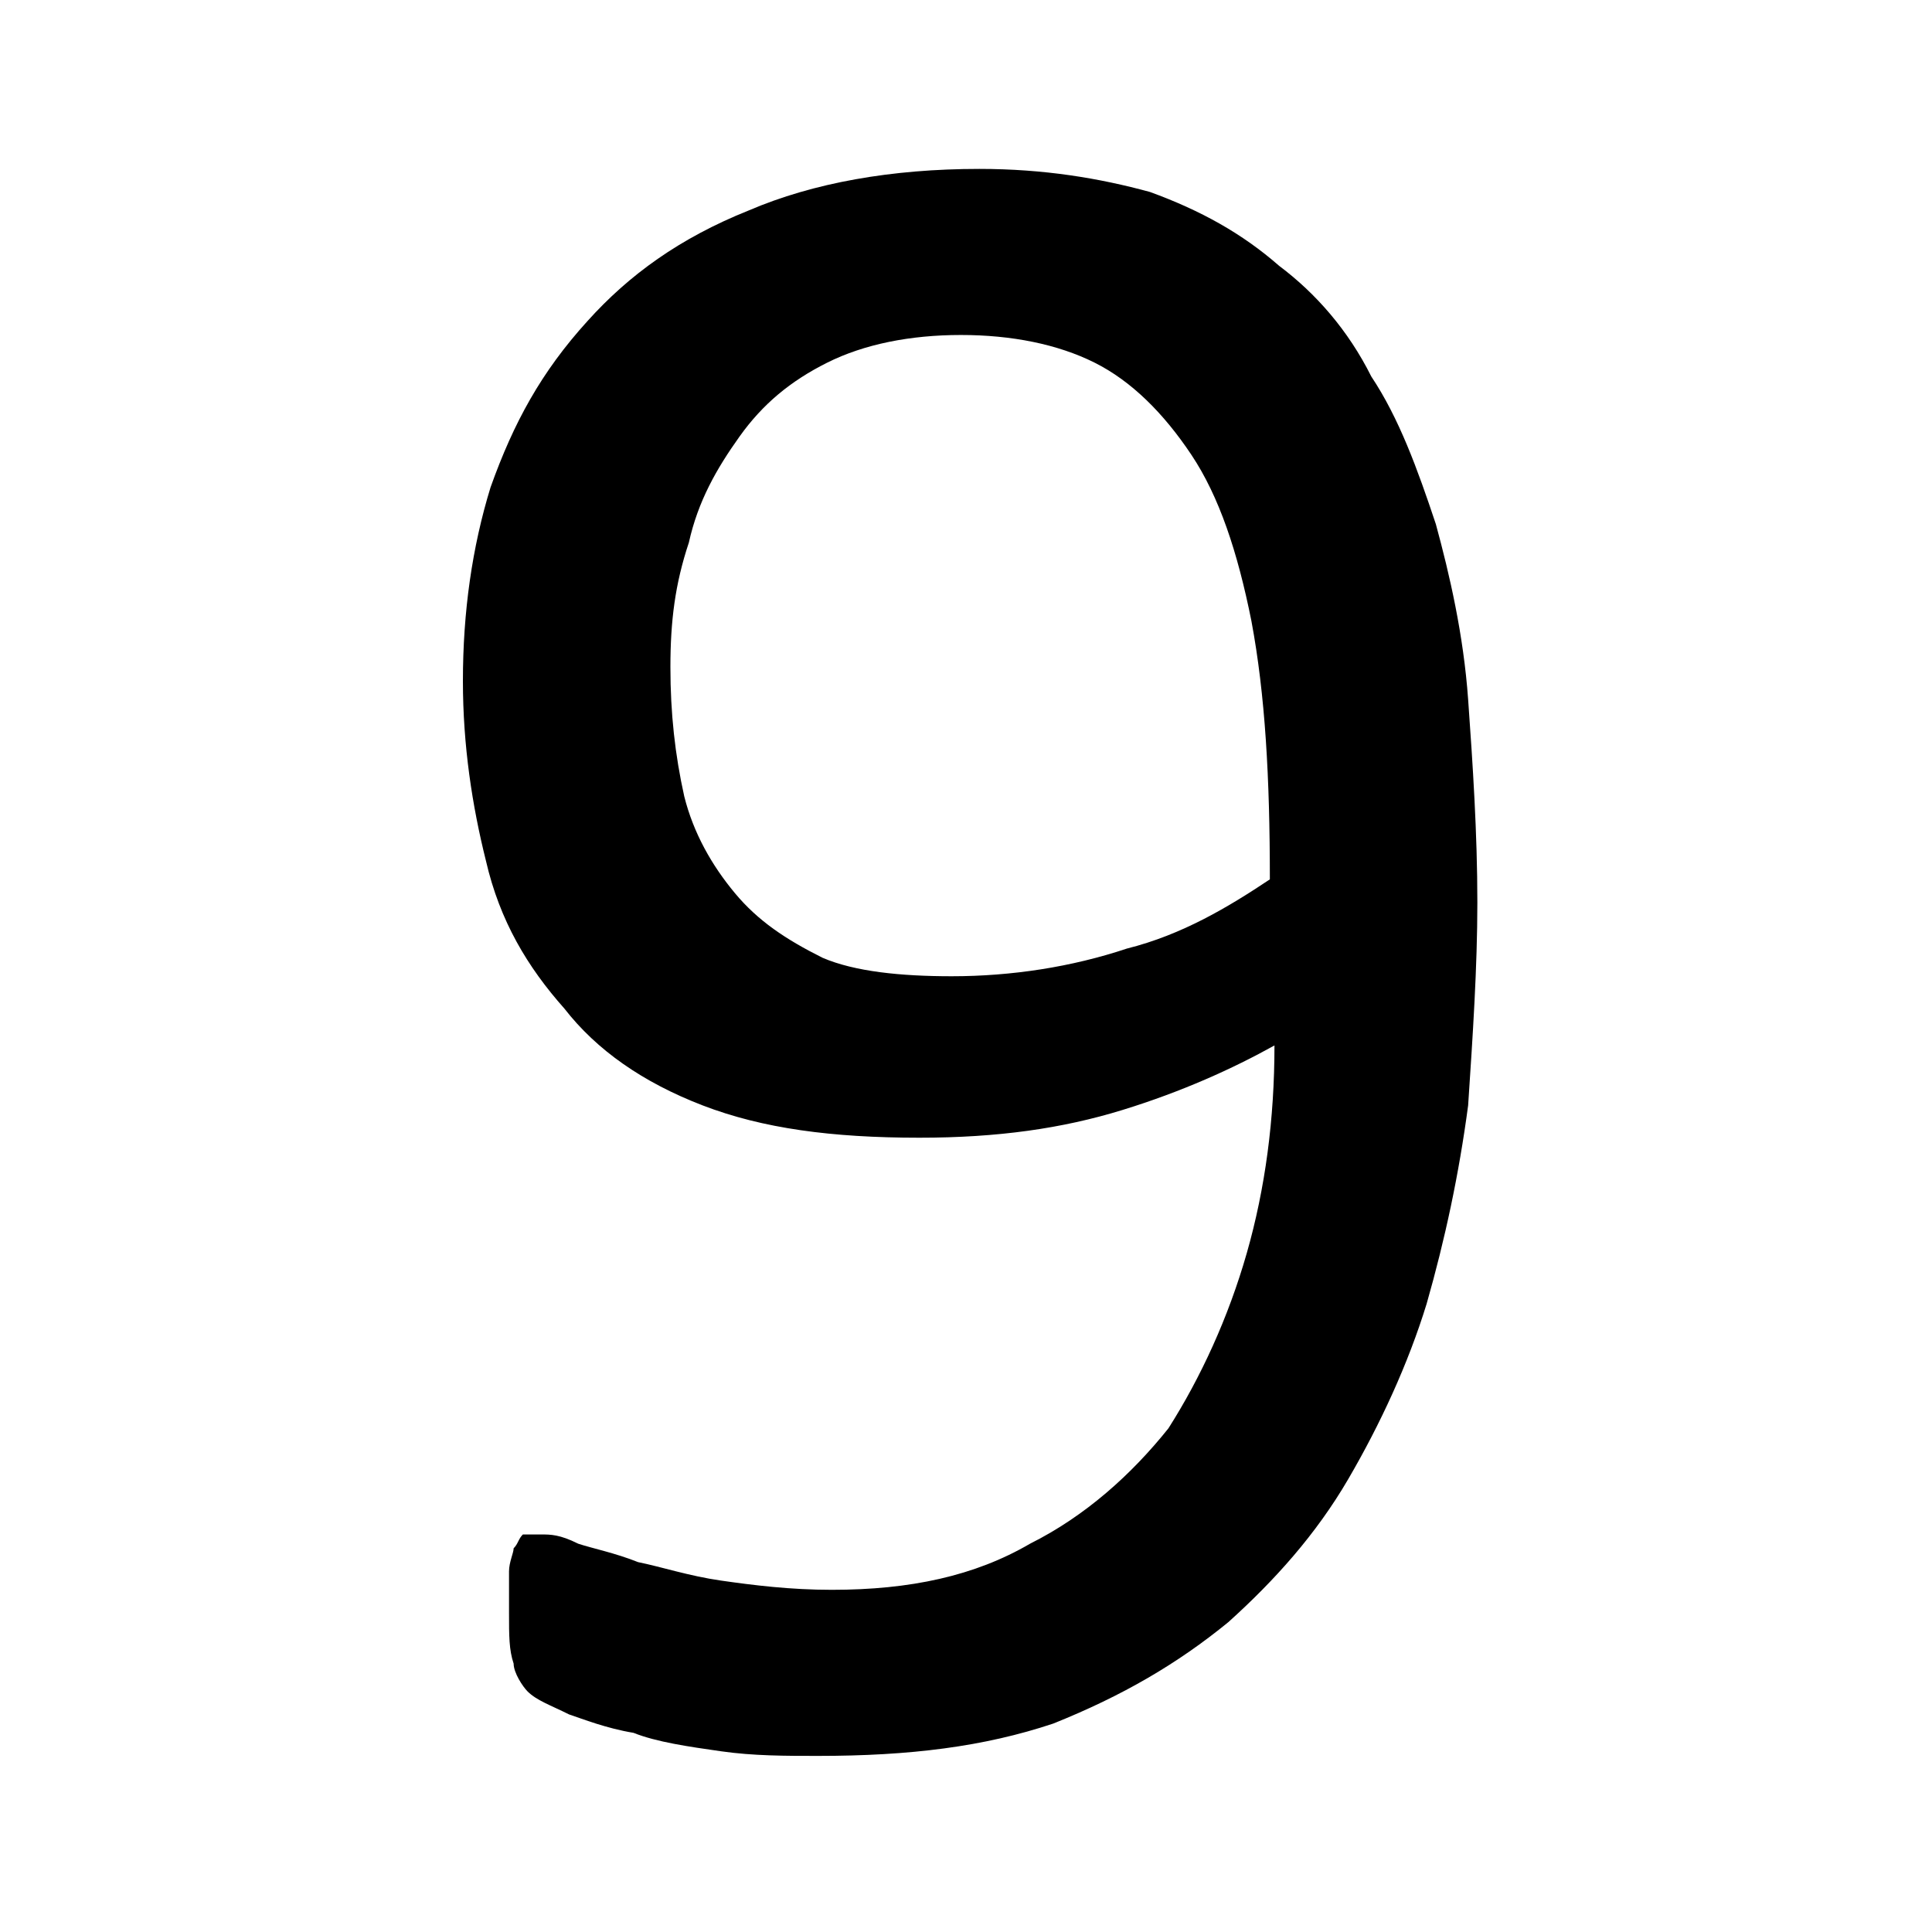
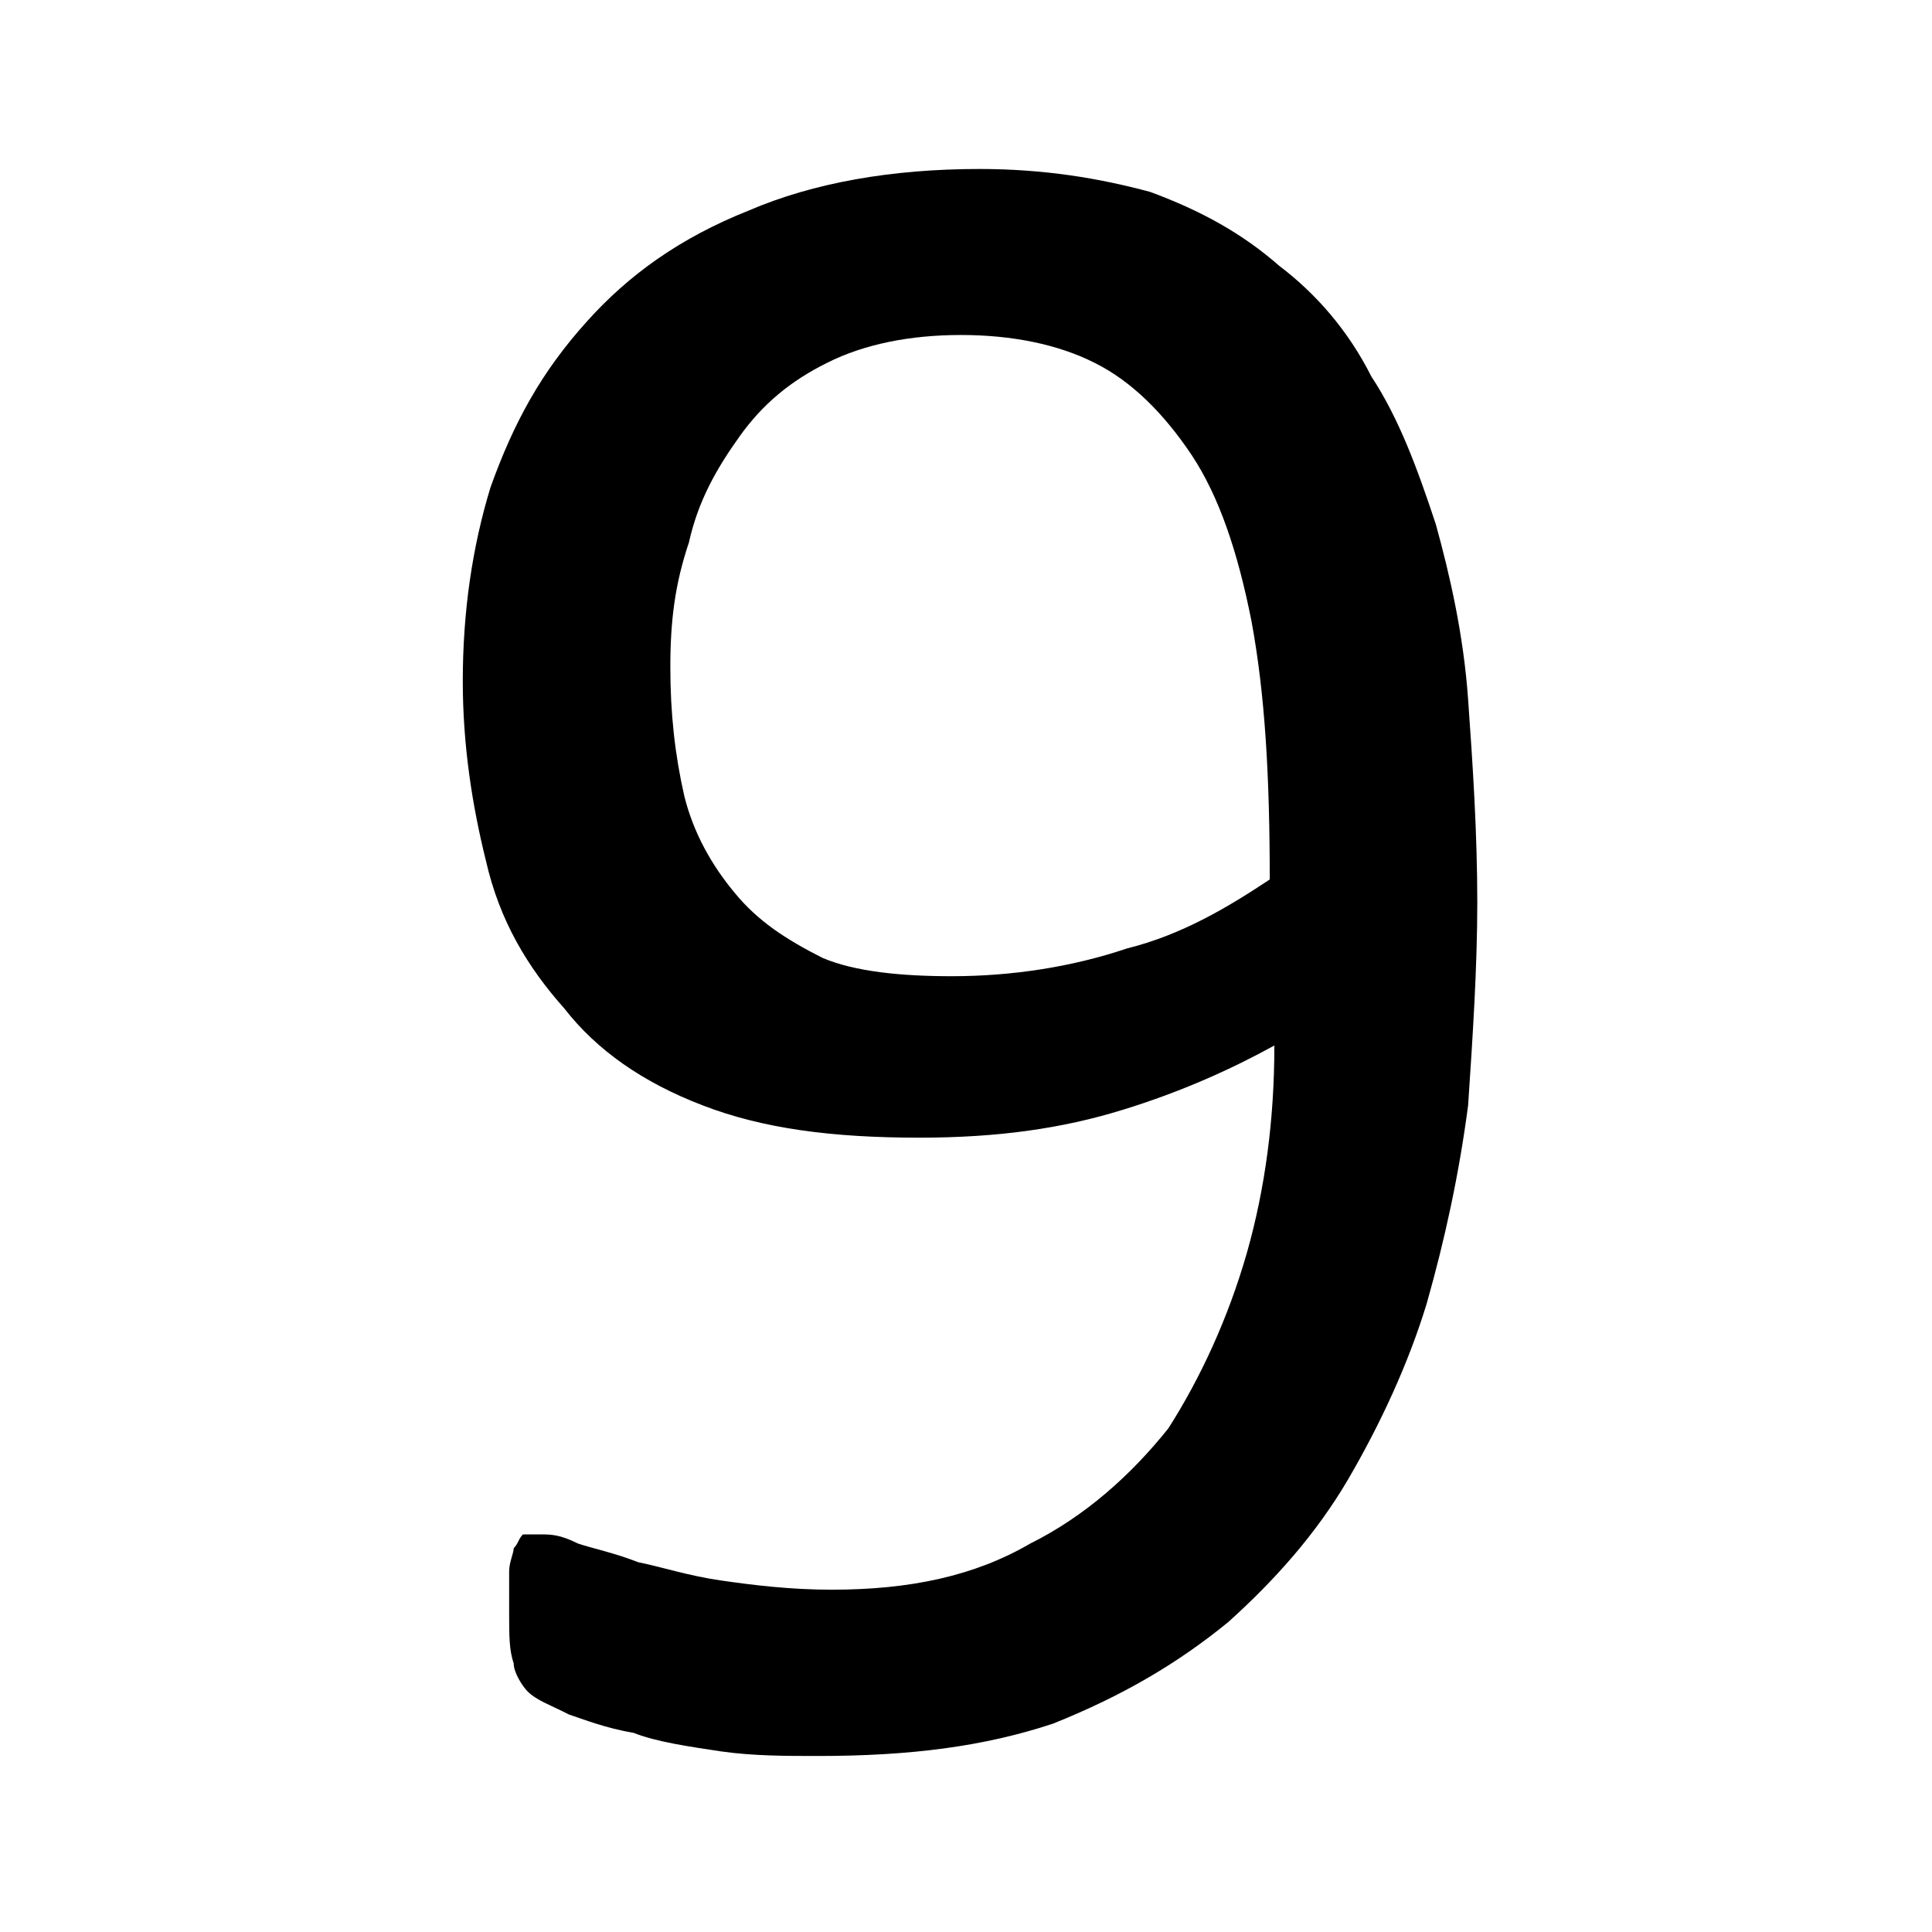
- <svg xmlns="http://www.w3.org/2000/svg" width="100%" height="100%" viewBox="0 0 28 28" version="1.1" xml:space="preserve" style="fill-rule:evenodd;clip-rule:evenodd;stroke-linejoin:round;stroke-miterlimit:2;">
-   <g transform="matrix(0.0668276,0,0,0.0668605,-13.5399,-13.6655)">
-     <g id="CorelEMF">
-       <g id="CorelEMF1">
-         <path d="M523,400C523,414 522,429 521,444C519,459 516,473 512,487C508,500 502,513 495,525C488,537 479,547 469,556C458,565 446,572 431,578C416,583 400,585 380,585C373,585 366,585 359,584C352,583 345,582 340,580C334,579 329,577 326,576C322,574 319,573 317,571C316,570 314,567 314,565C313,562 313,559 313,554L313,545C313,543 314,541 314,540C315,539 315,538 316,537L320,537C322,537 324,537 328,539C331,540 336,541 341,543C346,544 352,546 359,547C366,548 374,549 383,549C400,549 414,546 426,539C438,533 448,524 456,514C463,503 469,490 473,476C477,462 479,447 479,431C470,436 459,441 446,445C433,449 419,451 402,451C383,451 368,449 355,444C342,439 332,432 325,423C317,414 311,404 308,391C305,379 303,366 303,352C303,337 305,323 309,310C314,296 320,285 330,274C339,264 350,256 365,250C379,244 396,241 415,241C429,241 441,243 452,246C463,250 472,255 480,262C488,268 495,276 500,286C506,295 510,306 514,318C517,329 520,342 521,356C522,370 523,385 523,400ZM478,395C478,373 477,355 474,339C471,324 467,312 461,303C455,294 448,287 440,283C432,279 422,277 411,277C400,277 390,279 382,283C374,287 368,292 363,299C358,306 354,313 352,322C349,331 348,339 348,349C348,359 349,368 351,377C353,385 357,392 362,398C367,404 373,408 381,412C388,415 398,416 409,416C422,416 435,414 447,410C459,407 469,401 478,395Z" style="fill-rule:nonzero;" />
-       </g>
-     </g>
+ <svg xmlns="http://www.w3.org/2000/svg" width="28pt" height="28pt" viewBox="0 0 28 28" version="1.1">
+   <g id="surface1">
+     <path style=" stroke:none;fill-rule:nonzero;fill:rgb(0%,0%,0%);fill-opacity:1;" d="M 21.41 13.078 C 21.41 14.016 21.344 15.02 21.277 16.02 C 21.145 17.023 20.941 17.961 20.676 18.895 C 20.41 19.766 20.008 20.633 19.539 21.438 C 19.07 22.238 18.469 22.906 17.801 23.508 C 17.066 24.109 16.266 24.578 15.262 24.98 C 14.262 25.312 13.191 25.449 11.855 25.449 C 11.387 25.449 10.918 25.449 10.453 25.383 C 9.984 25.312 9.516 25.246 9.18 25.113 C 8.781 25.047 8.445 24.914 8.246 24.848 C 7.98 24.711 7.777 24.645 7.645 24.512 C 7.578 24.445 7.445 24.246 7.445 24.109 C 7.379 23.91 7.379 23.711 7.379 23.375 L 7.379 22.773 C 7.379 22.641 7.445 22.508 7.445 22.438 C 7.512 22.371 7.512 22.305 7.578 22.238 L 7.844 22.238 C 7.98 22.238 8.113 22.238 8.379 22.371 C 8.578 22.438 8.914 22.508 9.25 22.641 C 9.582 22.707 9.984 22.84 10.453 22.906 C 10.918 22.973 11.453 23.039 12.055 23.039 C 13.191 23.039 14.125 22.84 14.93 22.371 C 15.73 21.973 16.398 21.371 16.934 20.699 C 17.402 19.965 17.801 19.098 18.07 18.16 C 18.336 17.223 18.469 16.223 18.469 15.152 C 17.867 15.484 17.133 15.82 16.266 16.086 C 15.395 16.355 14.461 16.488 13.324 16.488 C 12.055 16.488 11.051 16.355 10.184 16.02 C 9.316 15.688 8.648 15.219 8.18 14.617 C 7.645 14.016 7.242 13.348 7.043 12.477 C 6.844 11.676 6.707 10.805 6.707 9.871 C 6.707 8.867 6.844 7.93 7.109 7.062 C 7.445 6.125 7.844 5.391 8.512 4.652 C 9.113 3.984 9.852 3.449 10.852 3.051 C 11.789 2.648 12.926 2.449 14.195 2.449 C 15.129 2.449 15.93 2.582 16.668 2.781 C 17.402 3.051 18.004 3.383 18.539 3.852 C 19.07 4.254 19.539 4.789 19.875 5.457 C 20.273 6.059 20.543 6.793 20.809 7.598 C 21.012 8.332 21.211 9.199 21.277 10.137 C 21.344 11.074 21.41 12.074 21.41 13.078 Z M 18.402 12.746 C 18.402 11.273 18.336 10.07 18.137 9 C 17.938 7.996 17.668 7.195 17.27 6.594 C 16.867 5.992 16.398 5.523 15.863 5.258 C 15.328 4.988 14.66 4.855 13.926 4.855 C 13.191 4.855 12.523 4.988 11.988 5.258 C 11.453 5.523 11.051 5.859 10.719 6.324 C 10.383 6.793 10.117 7.262 9.984 7.863 C 9.781 8.465 9.715 9 9.715 9.668 C 9.715 10.336 9.781 10.938 9.918 11.539 C 10.051 12.074 10.316 12.543 10.652 12.945 C 10.984 13.348 11.387 13.613 11.922 13.883 C 12.391 14.082 13.059 14.148 13.793 14.148 C 14.66 14.148 15.531 14.016 16.332 13.746 C 17.133 13.547 17.801 13.145 18.402 12.746 Z M 18.402 12.746 " />
  </g>
</svg>
